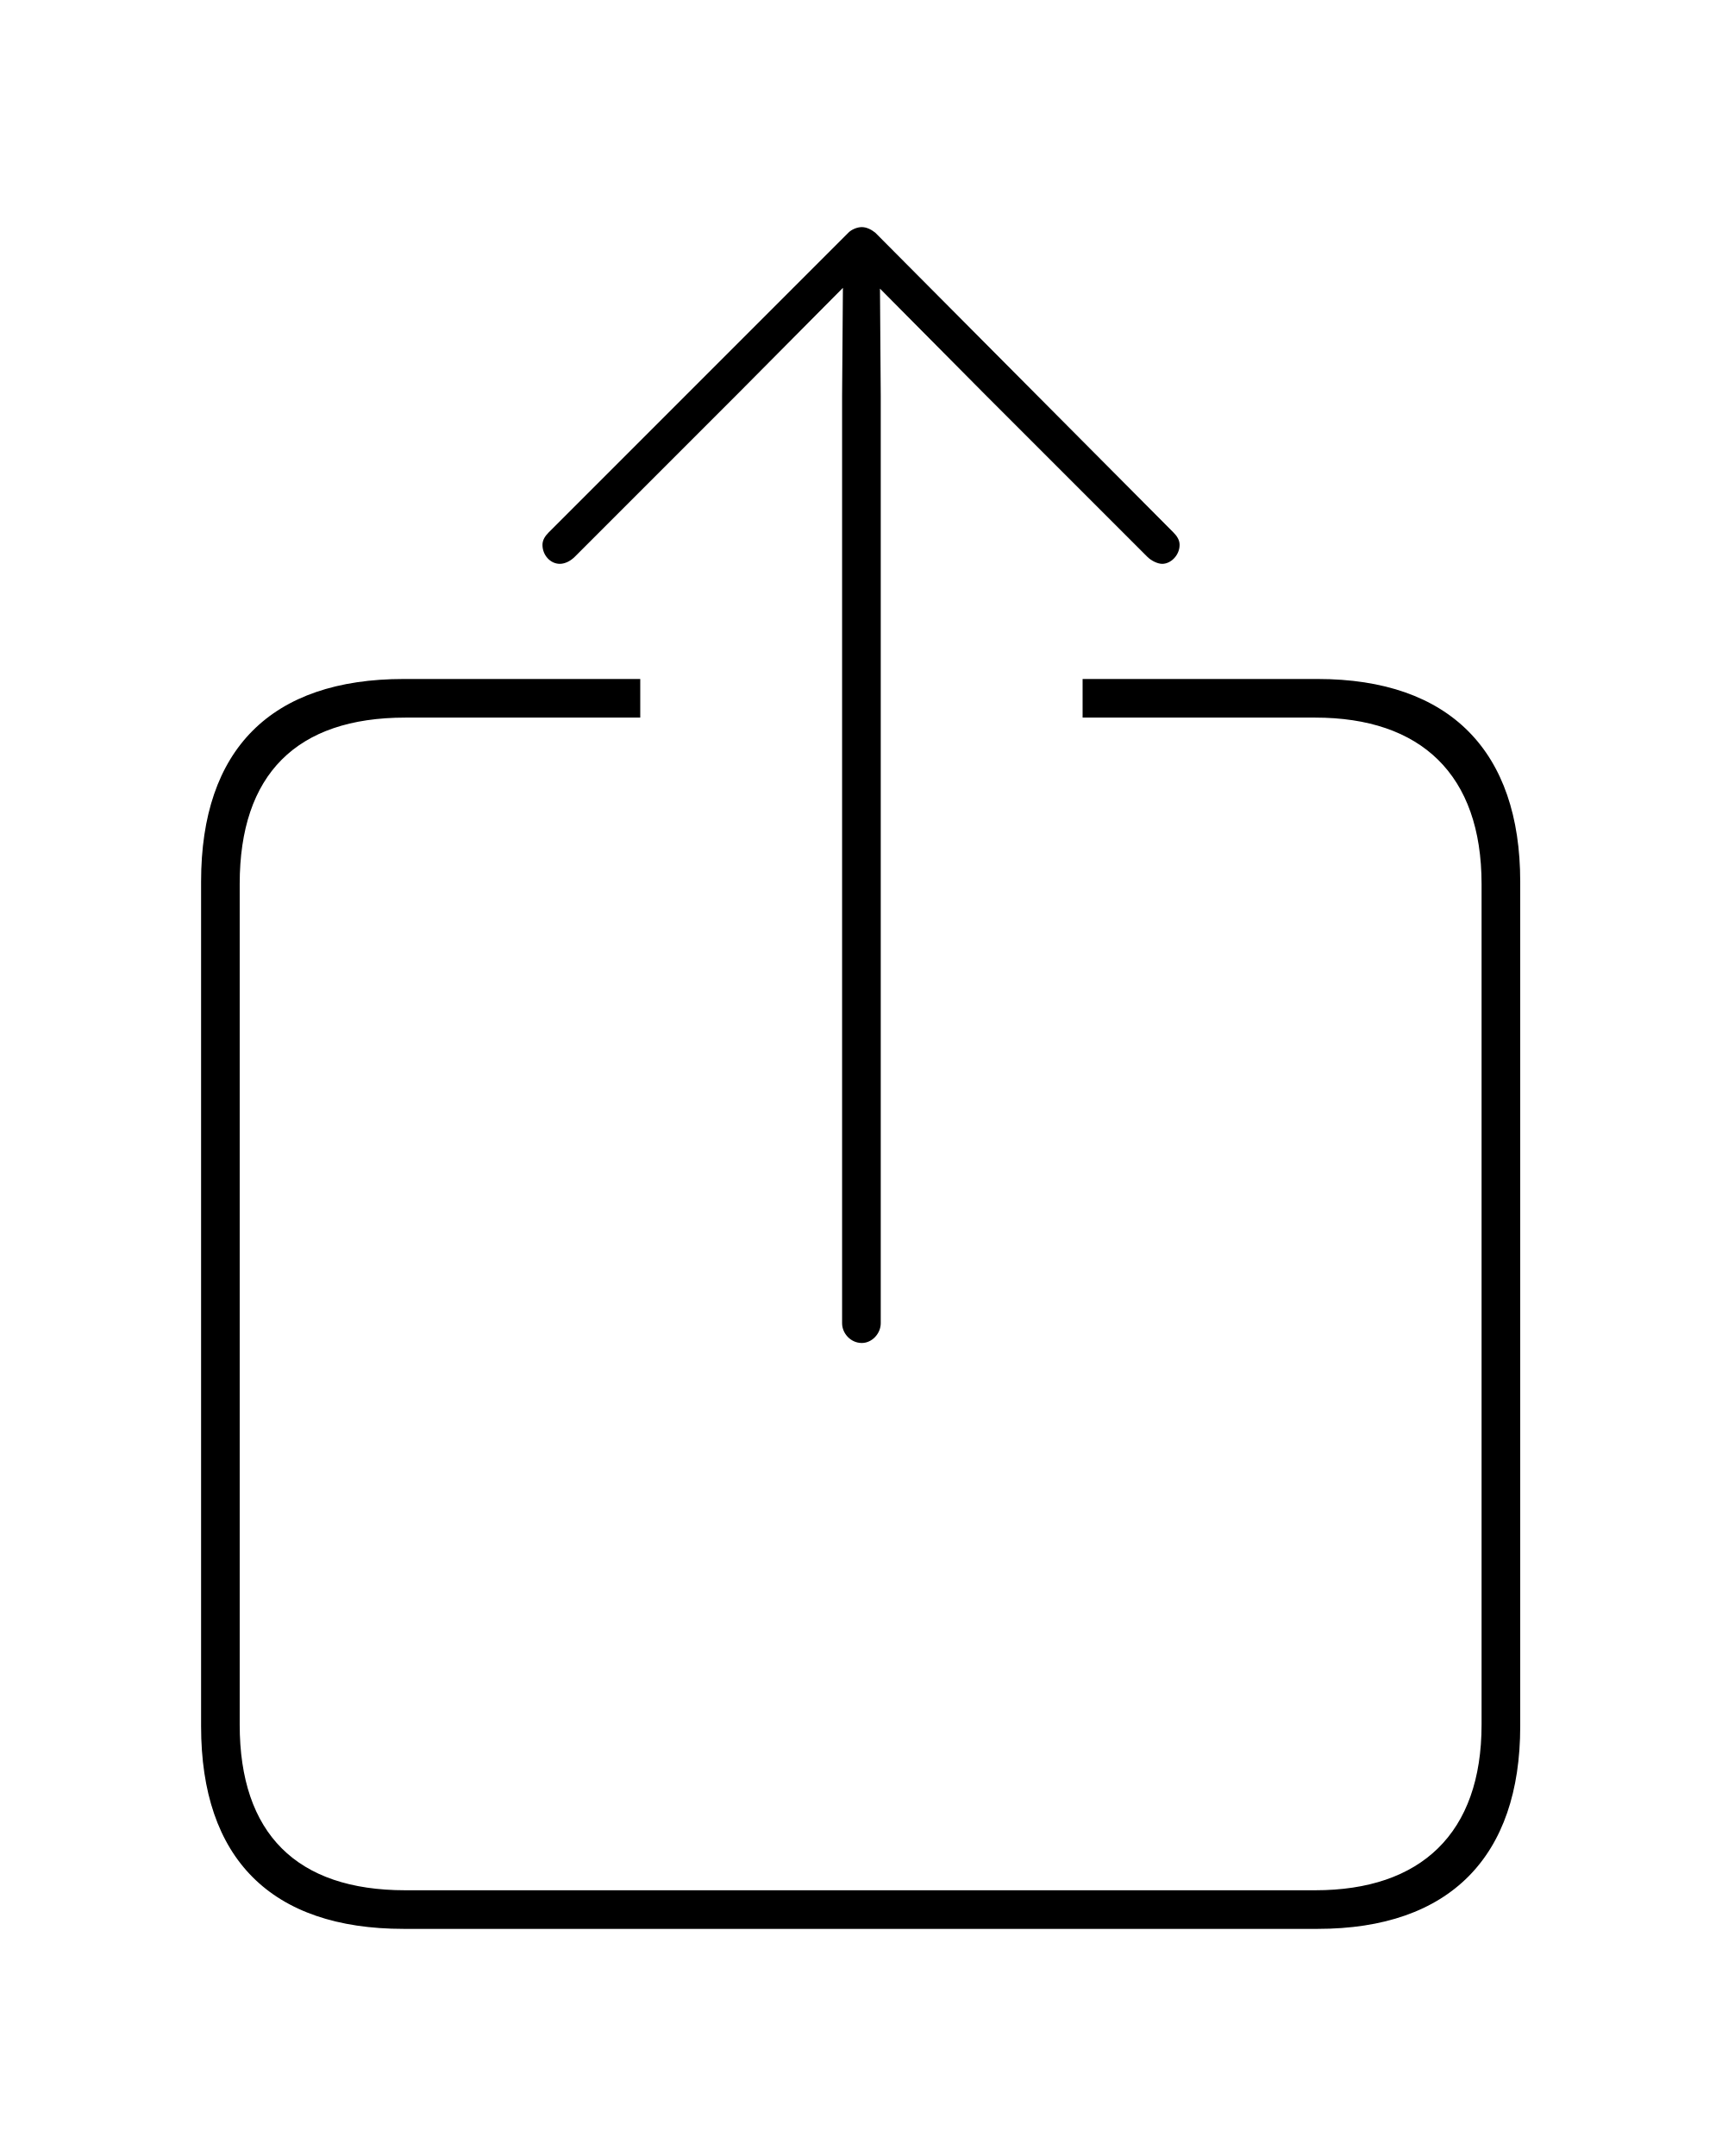
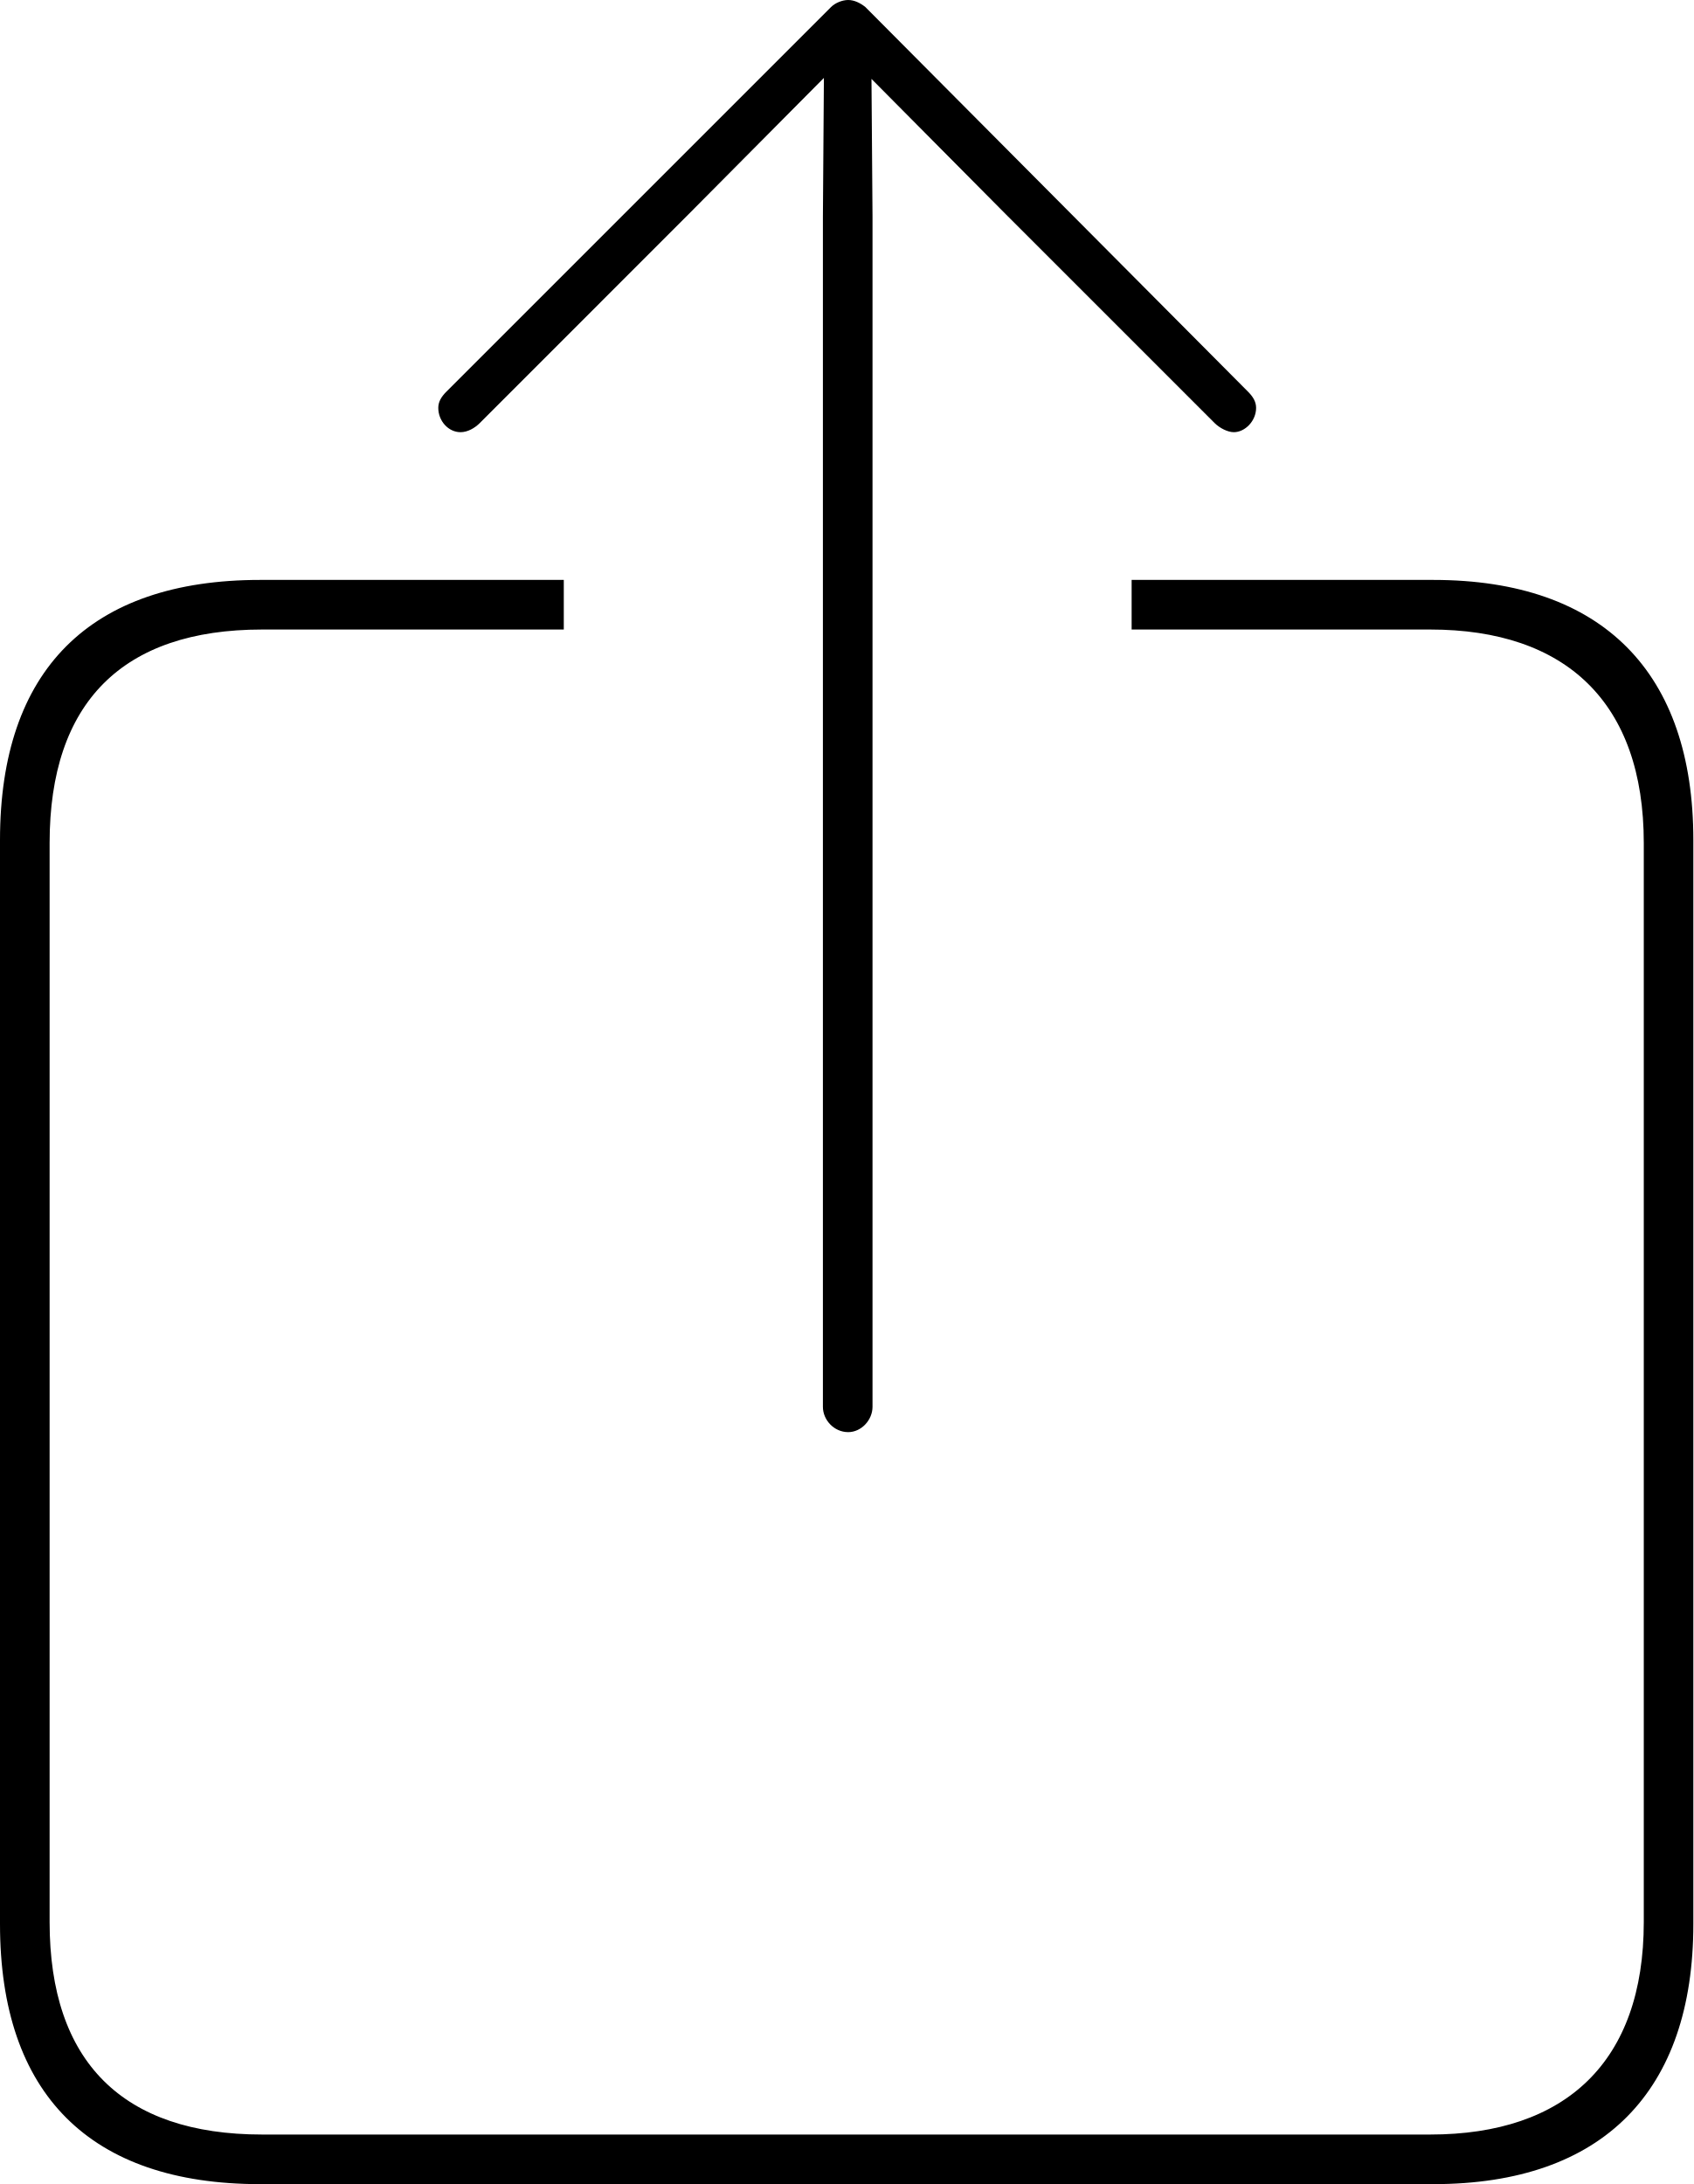
- <svg xmlns="http://www.w3.org/2000/svg" width="46.9px" height="58.738px" direction="ltr" version="1.1">
-   <g fill-rule="nonzero" transform="scale(1,-1) translate(0,-58.73828)">
-     <path fill-opacity="1.0" stroke-width="1.0" d="     M 23.482,22.15     C 23.762,22.15 23.998,22.408 23.998,22.688     L 23.998,47.953     L 23.977,50.875     L 26.834,47.996     L 31.26,43.57     C 31.367,43.463 31.539,43.377 31.668,43.377     C 31.904,43.377 32.141,43.613 32.141,43.893     C 32.141,44.021 32.076,44.129 31.969,44.236     L 23.848,52.4     C 23.74,52.486 23.611,52.551 23.482,52.551     C 23.354,52.551 23.203,52.486 23.117,52.4     L 14.953,44.236     C 14.846,44.129 14.781,44.021 14.781,43.893     C 14.781,43.613 14.996,43.377 15.254,43.377     C 15.404,43.377 15.555,43.463 15.662,43.57     L 20.088,47.996     L 22.967,50.896     L 22.945,47.953     L 22.945,22.688     C 22.945,22.408 23.182,22.15 23.482,22.15     Z     M 11.0,6.188     L 35.9,6.188     C 39.51,6.188 41.422,8.164 41.422,11.709     L 41.422,34.719     C 41.422,38.264 39.51,40.24 35.9,40.24     L 29.498,40.24     L 29.498,39.188     L 35.836,39.188     C 38.715,39.188 40.369,37.641 40.369,34.654     L 40.369,11.752     C 40.369,8.787 38.715,7.24 35.836,7.24     L 11.043,7.24     C 8.078,7.24 6.531,8.787 6.531,11.752     L 6.531,34.654     C 6.531,37.641 8.078,39.188 11.043,39.188     L 17.445,39.188     L 17.445,40.24     L 11.0,40.24     C 7.391,40.24 5.479,38.328 5.479,34.719     L 5.479,11.709     C 5.479,8.1 7.391,6.188 11.0,6.188     Z " />
-   </g>
+ <svg xmlns="http://www.w3.org/2000/svg" viewBox="1 0.997 35.94 46.36">
+   <path d="M19.004 31.397C19.283 31.397 19.52 31.139 19.52 30.86L19.52 5.594 19.498 2.672 22.355 5.551 26.781 9.977C26.889 10.085 27.061 10.171 27.189 10.171 27.426 10.171 27.662 9.934 27.662 9.655 27.662 9.526 27.598 9.419 27.49 9.311L19.369 1.147C19.262 1.061 19.133.997 19.004.997 18.875.997 18.725 1.061 18.639 1.147L10.475 9.311C10.367 9.419 10.303 9.526 10.303 9.655 10.303 9.934 10.518 10.171 10.775 10.171 10.926 10.171 11.076 10.085 11.184 9.977L15.609 5.551 18.488 2.651 18.467 5.594 18.467 30.86C18.467 31.139 18.703 31.397 19.004 31.397ZM6.521 47.36 31.422 47.36C35.031 47.36 36.943 45.383 36.943 41.839L36.943 18.829C36.943 15.284 35.031 13.307 31.422 13.307L25.02 13.307 25.02 14.36 31.357 14.36C34.236 14.36 35.891 15.907 35.891 18.893L35.891 41.795C35.891 44.76 34.236 46.307 31.357 46.307L6.564 46.307C3.6 46.307 2.053 44.76 2.053 41.795L2.053 18.893C2.053 15.907 3.6 14.36 6.564 14.36L12.967 14.36 12.967 13.307 6.521 13.307C2.912 13.307 1 15.219 1 18.829L1 41.839C1 45.448 2.912 47.36 6.521 47.36Z" />
</svg>
